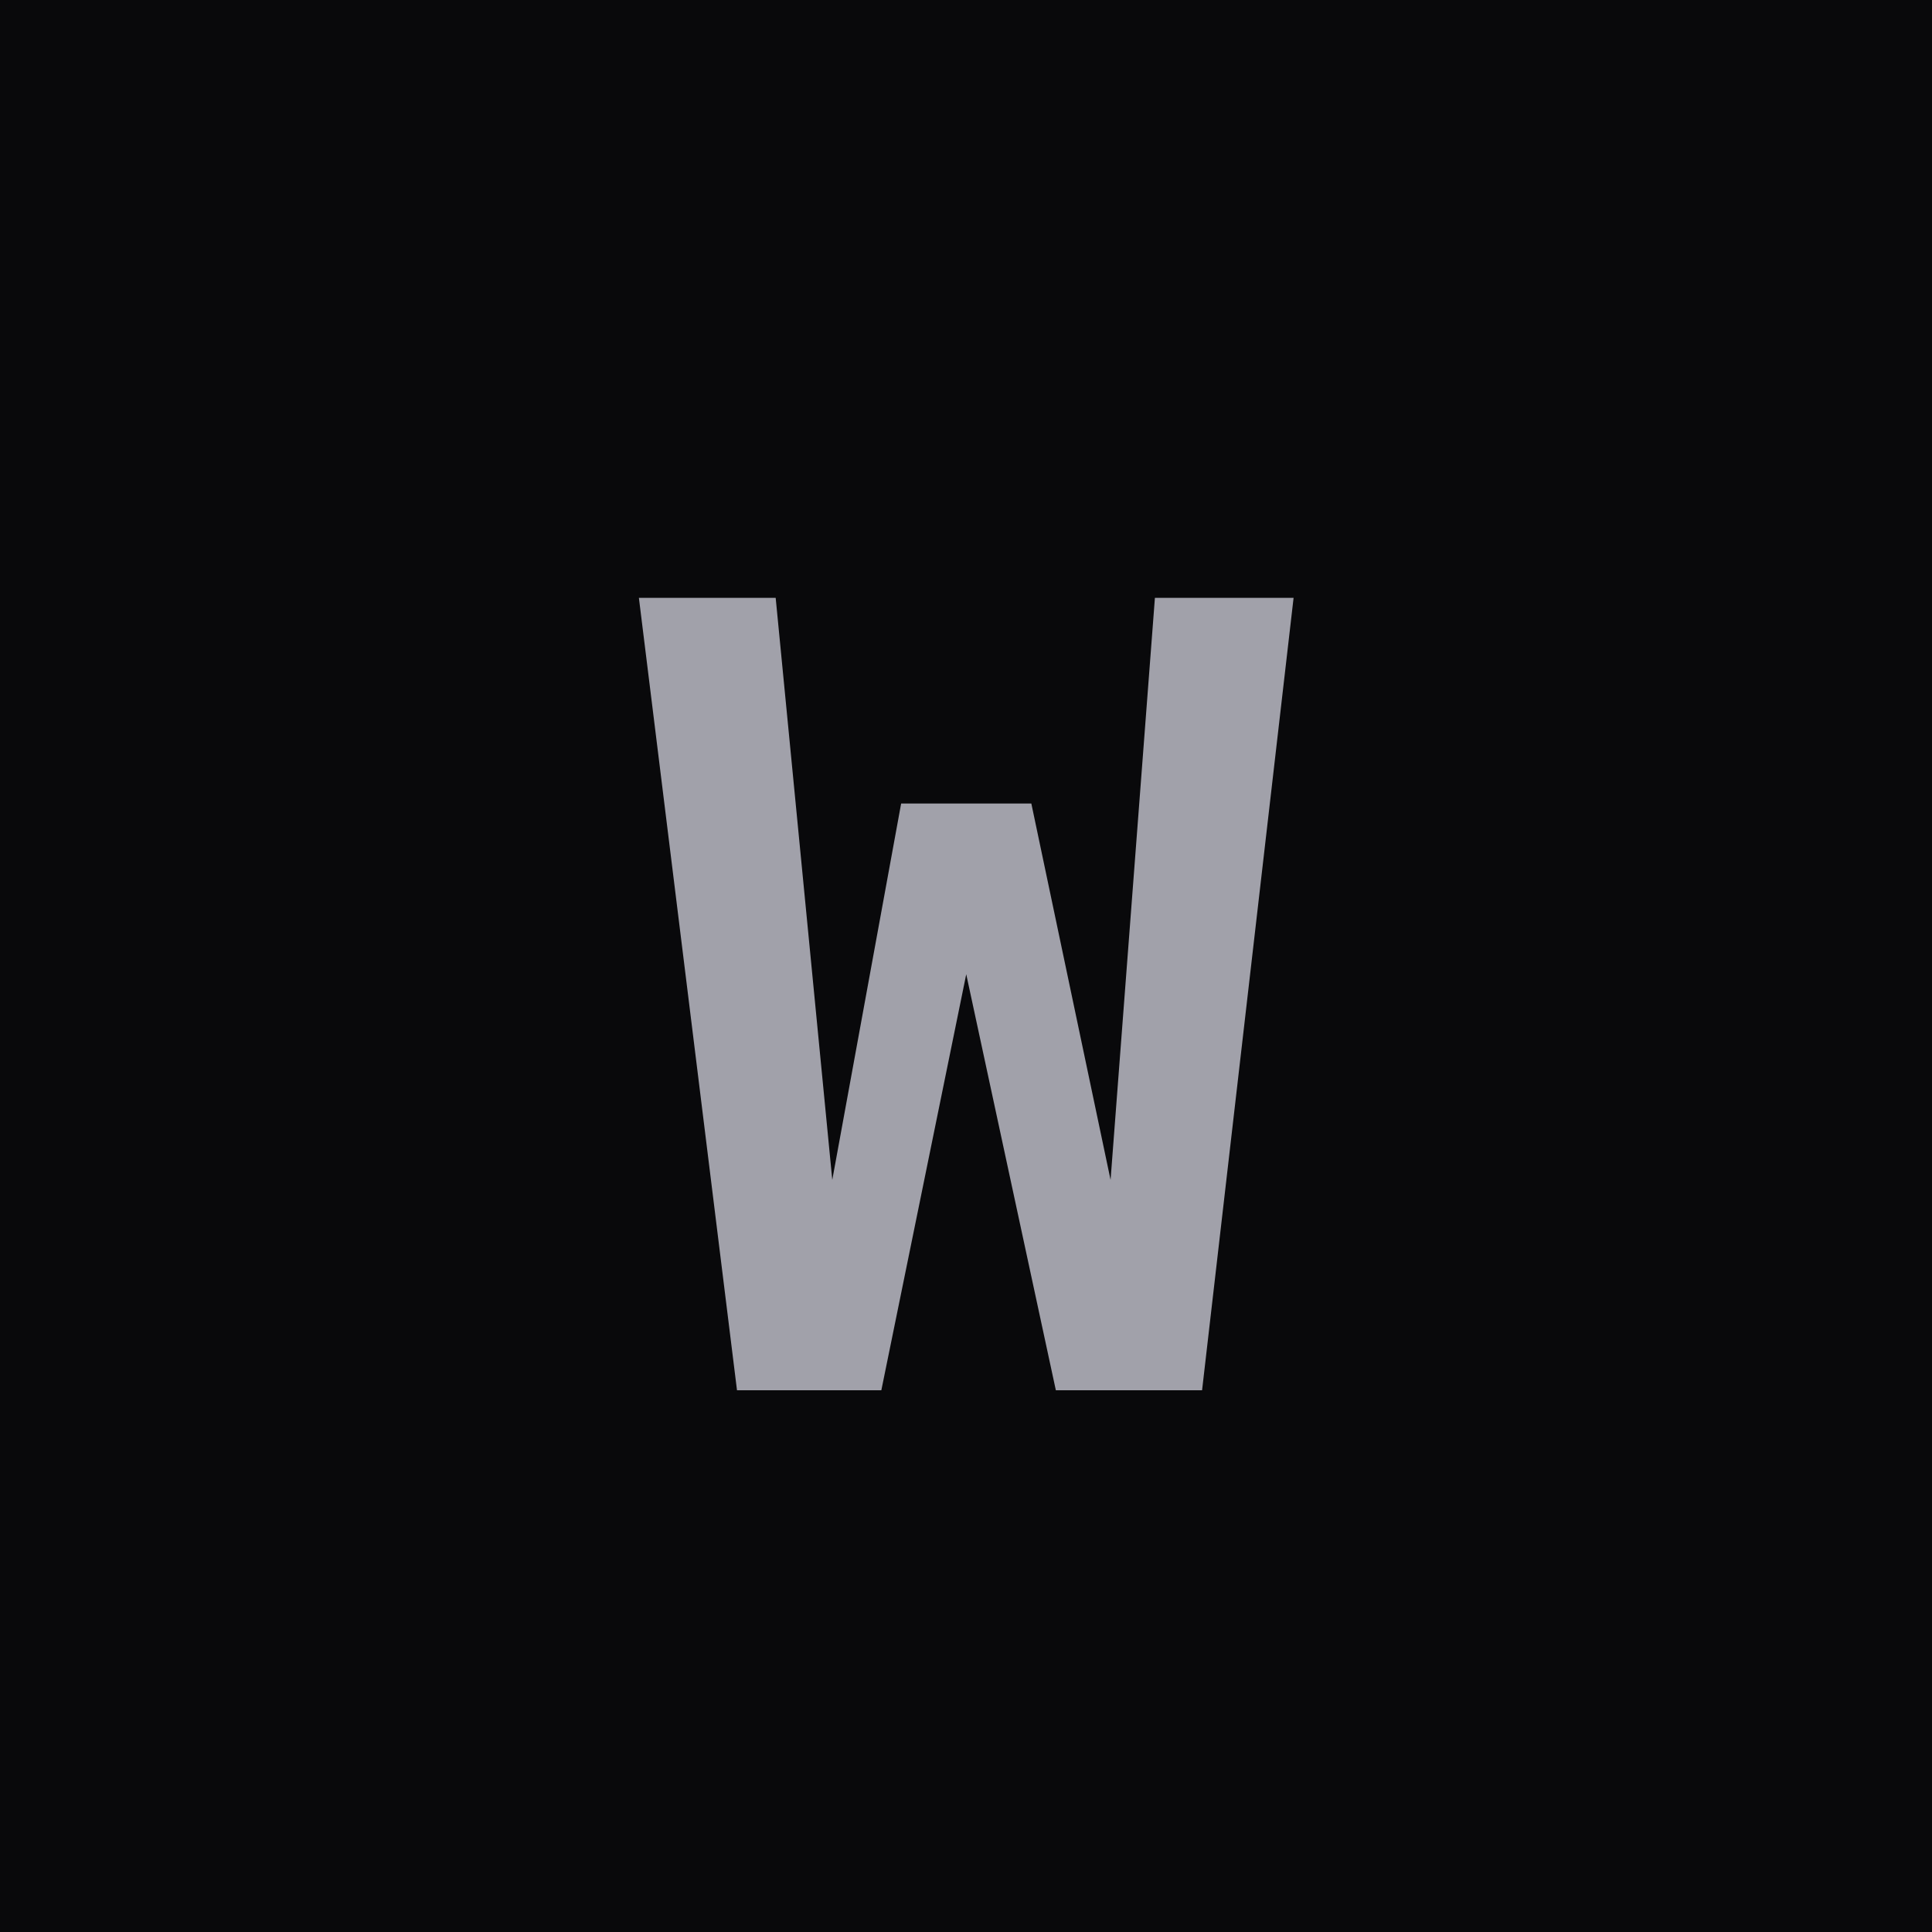
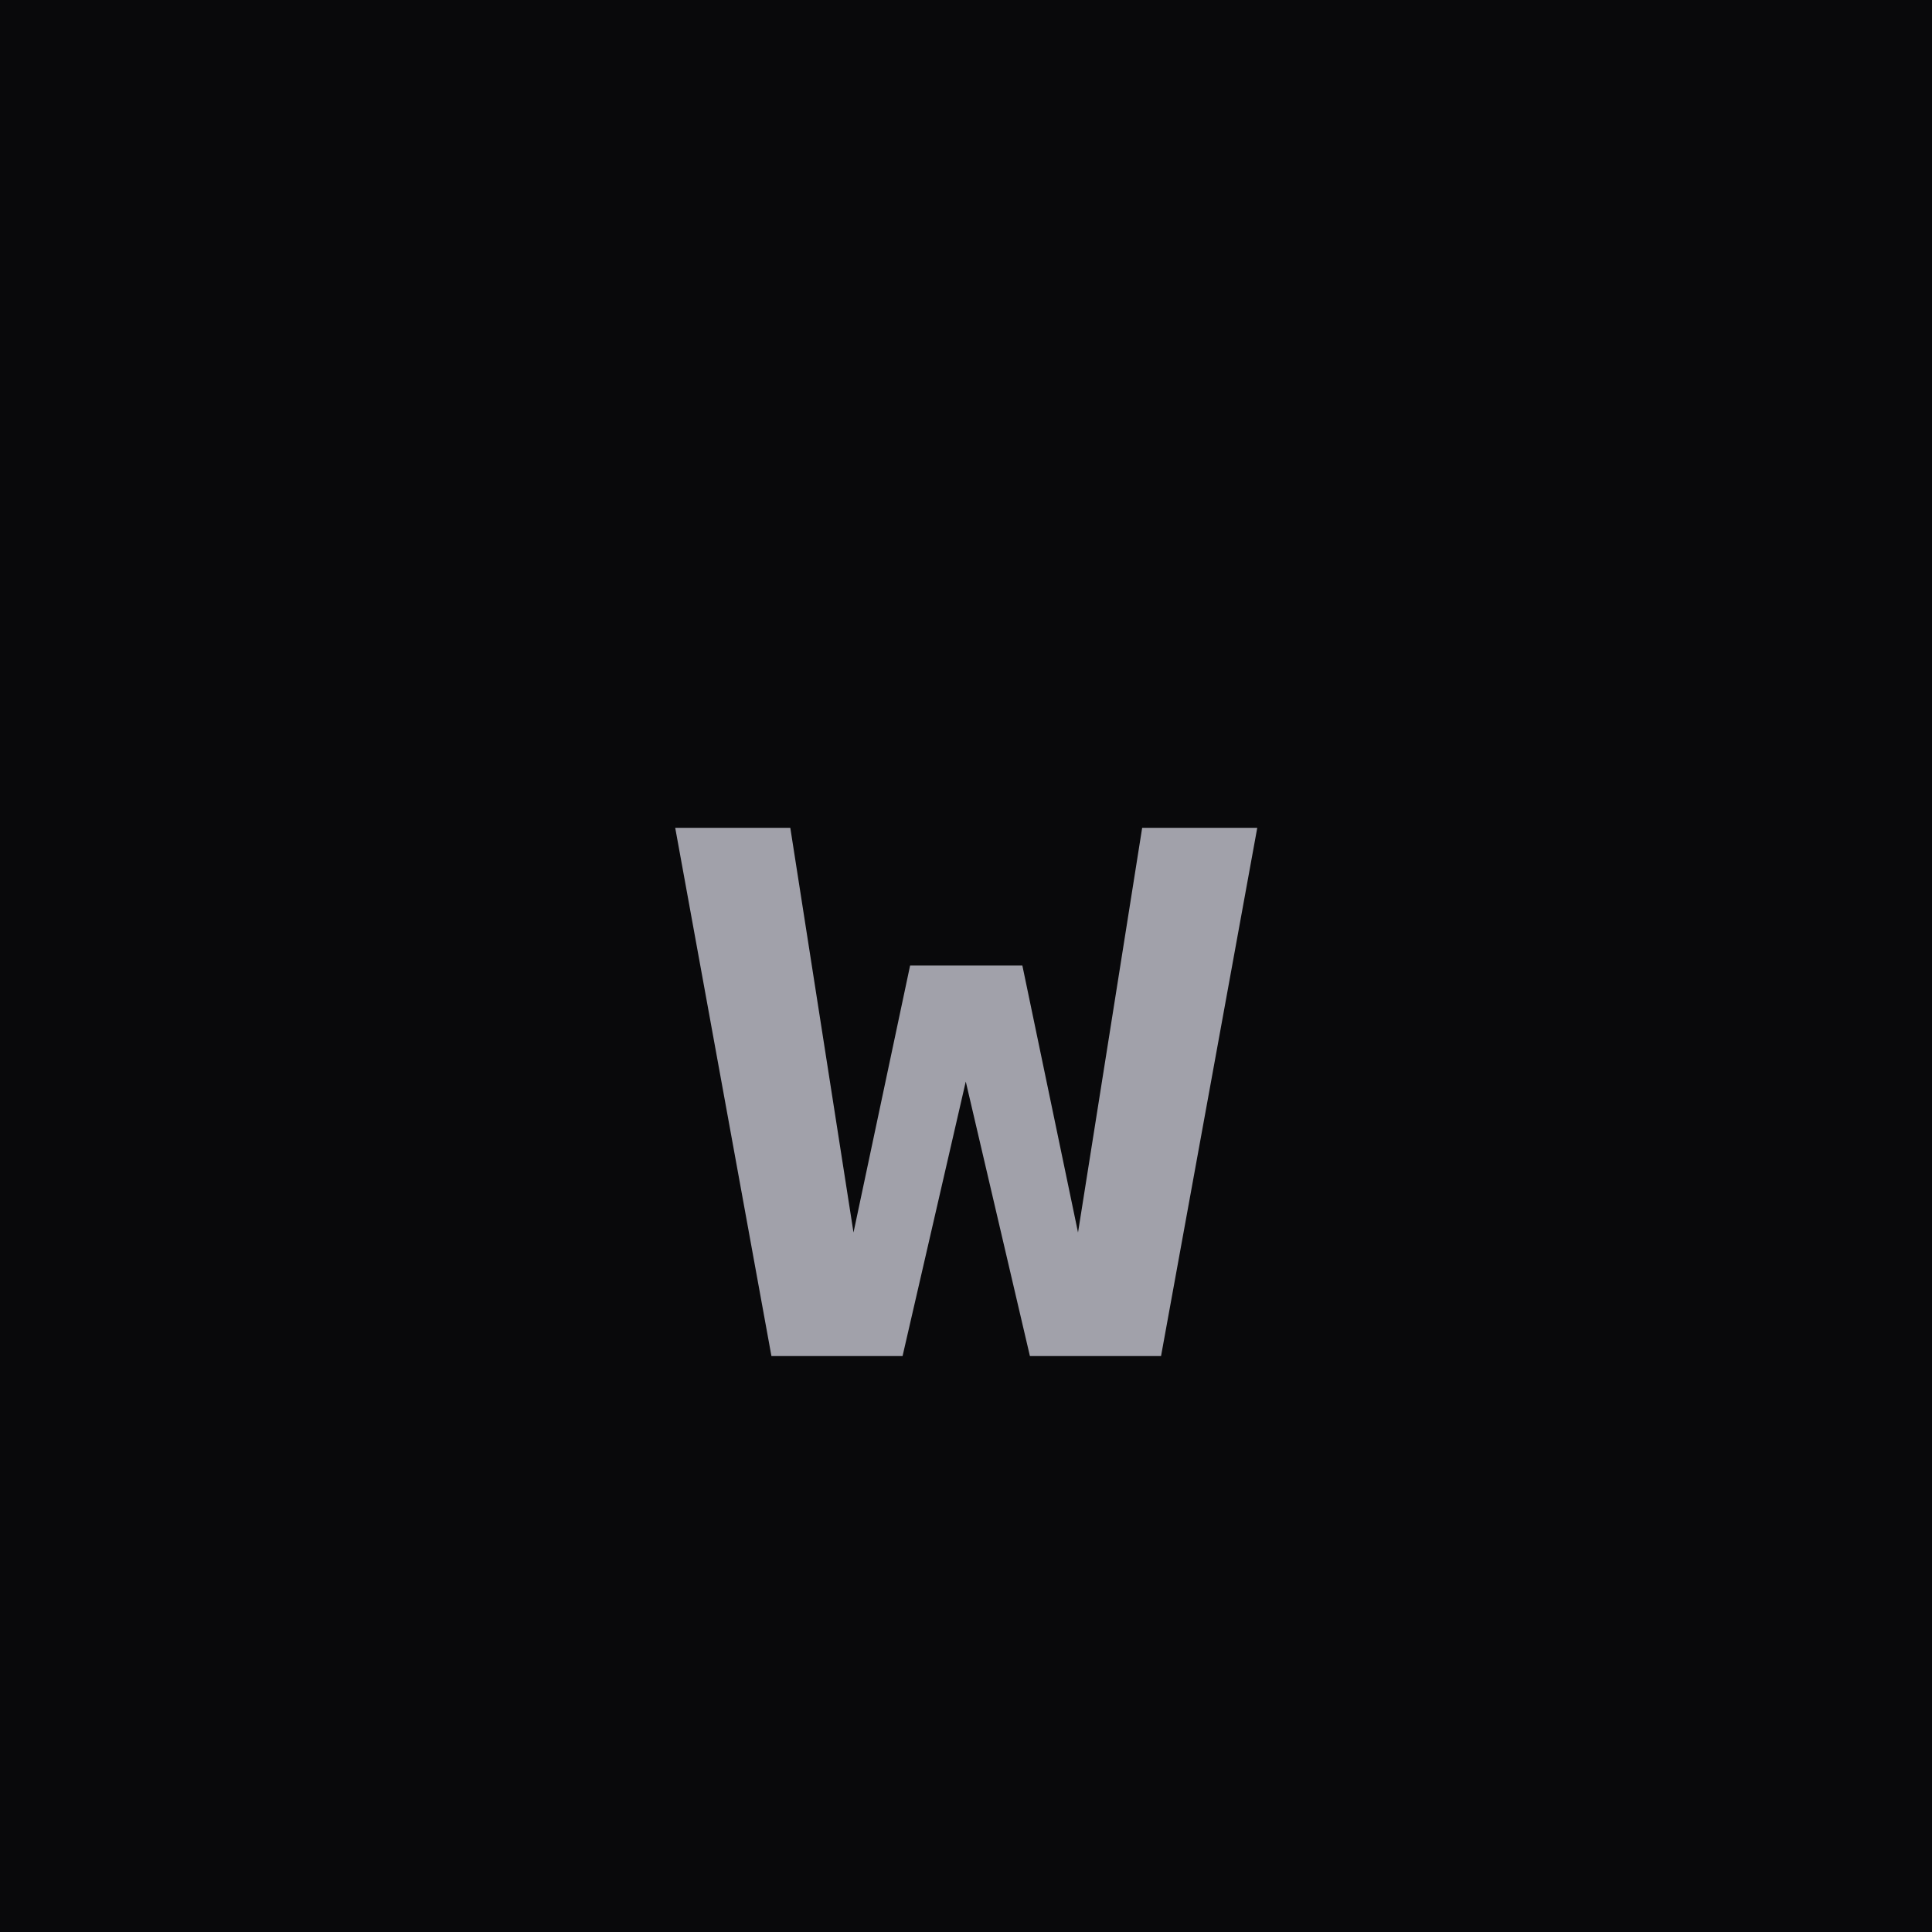
<svg xmlns="http://www.w3.org/2000/svg" viewBox="0 0 32 32">
  <rect width="32" height="32" fill="#09090b" />
-   <text x="50%" y="56%" dominant-baseline="middle" text-anchor="middle" font-family="monospace" font-size="18" font-weight="bold" fill="#a1a1aa">W</text>
+   <text x="50%" y="56%" dominant-baseline="middle" text-anchor="middle" font-family="monospace" font-size="16" font-weight="bold" fill="#a1a1aa">w</text>
</svg>
